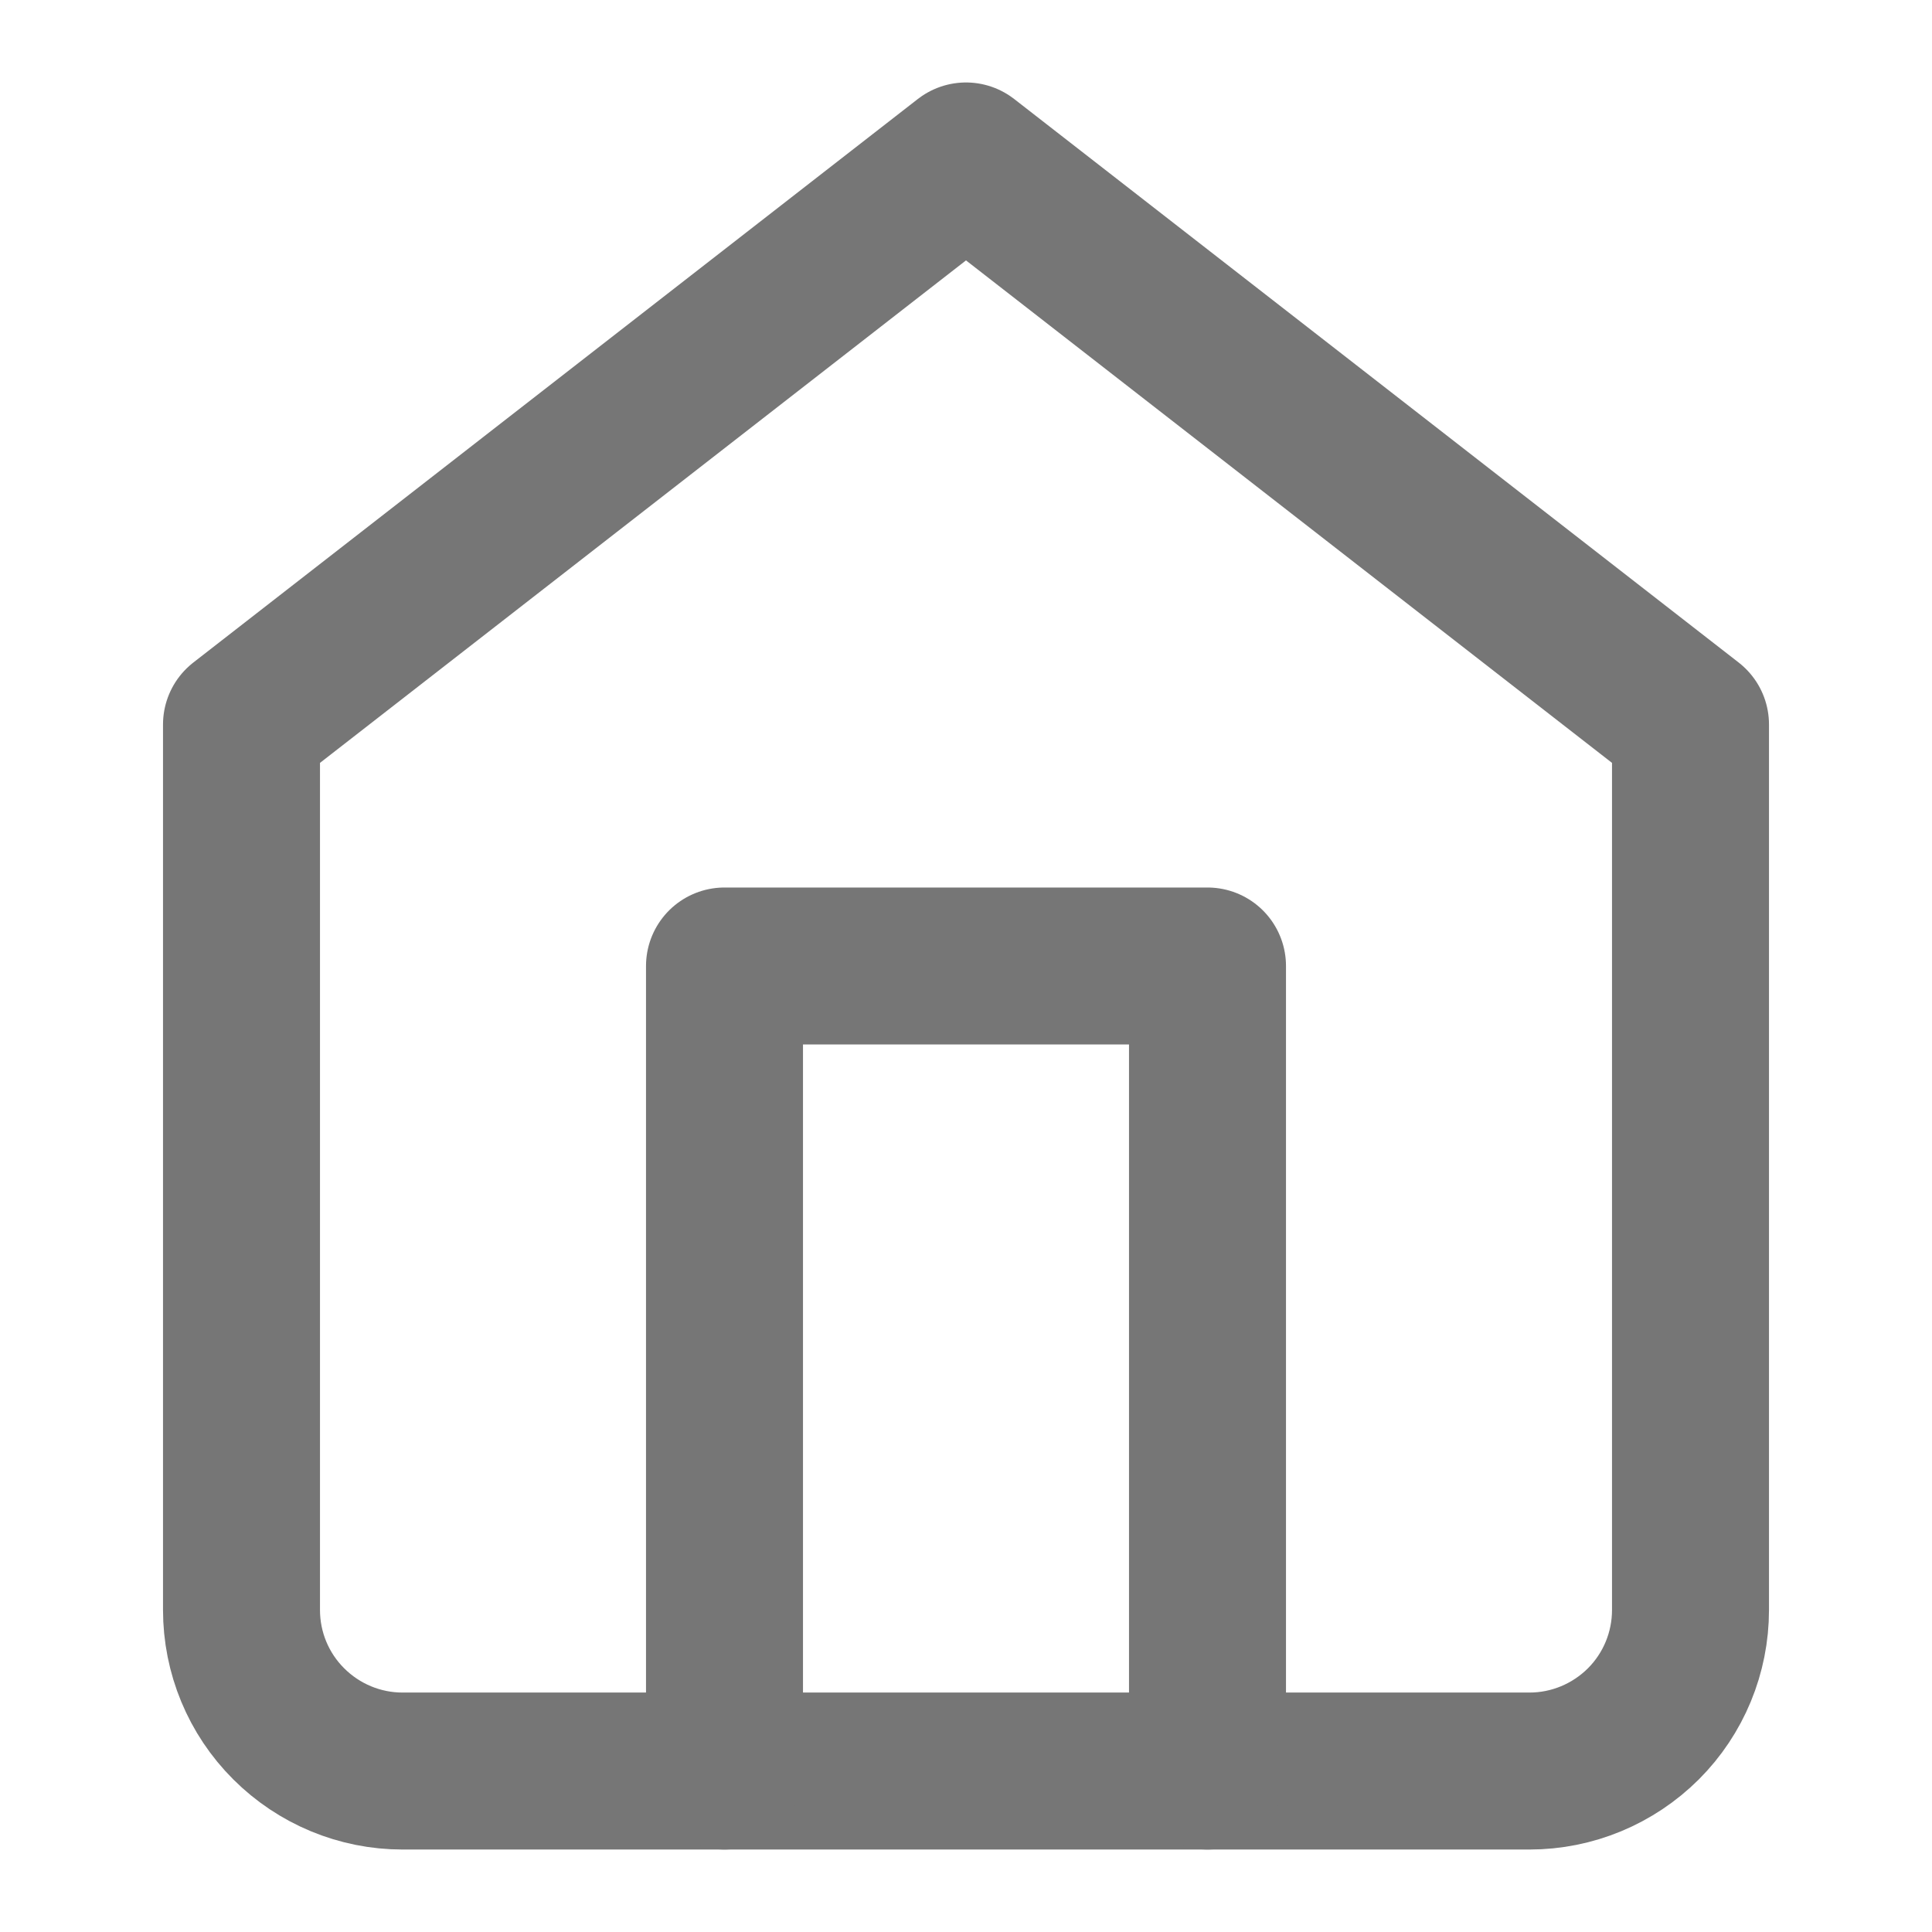
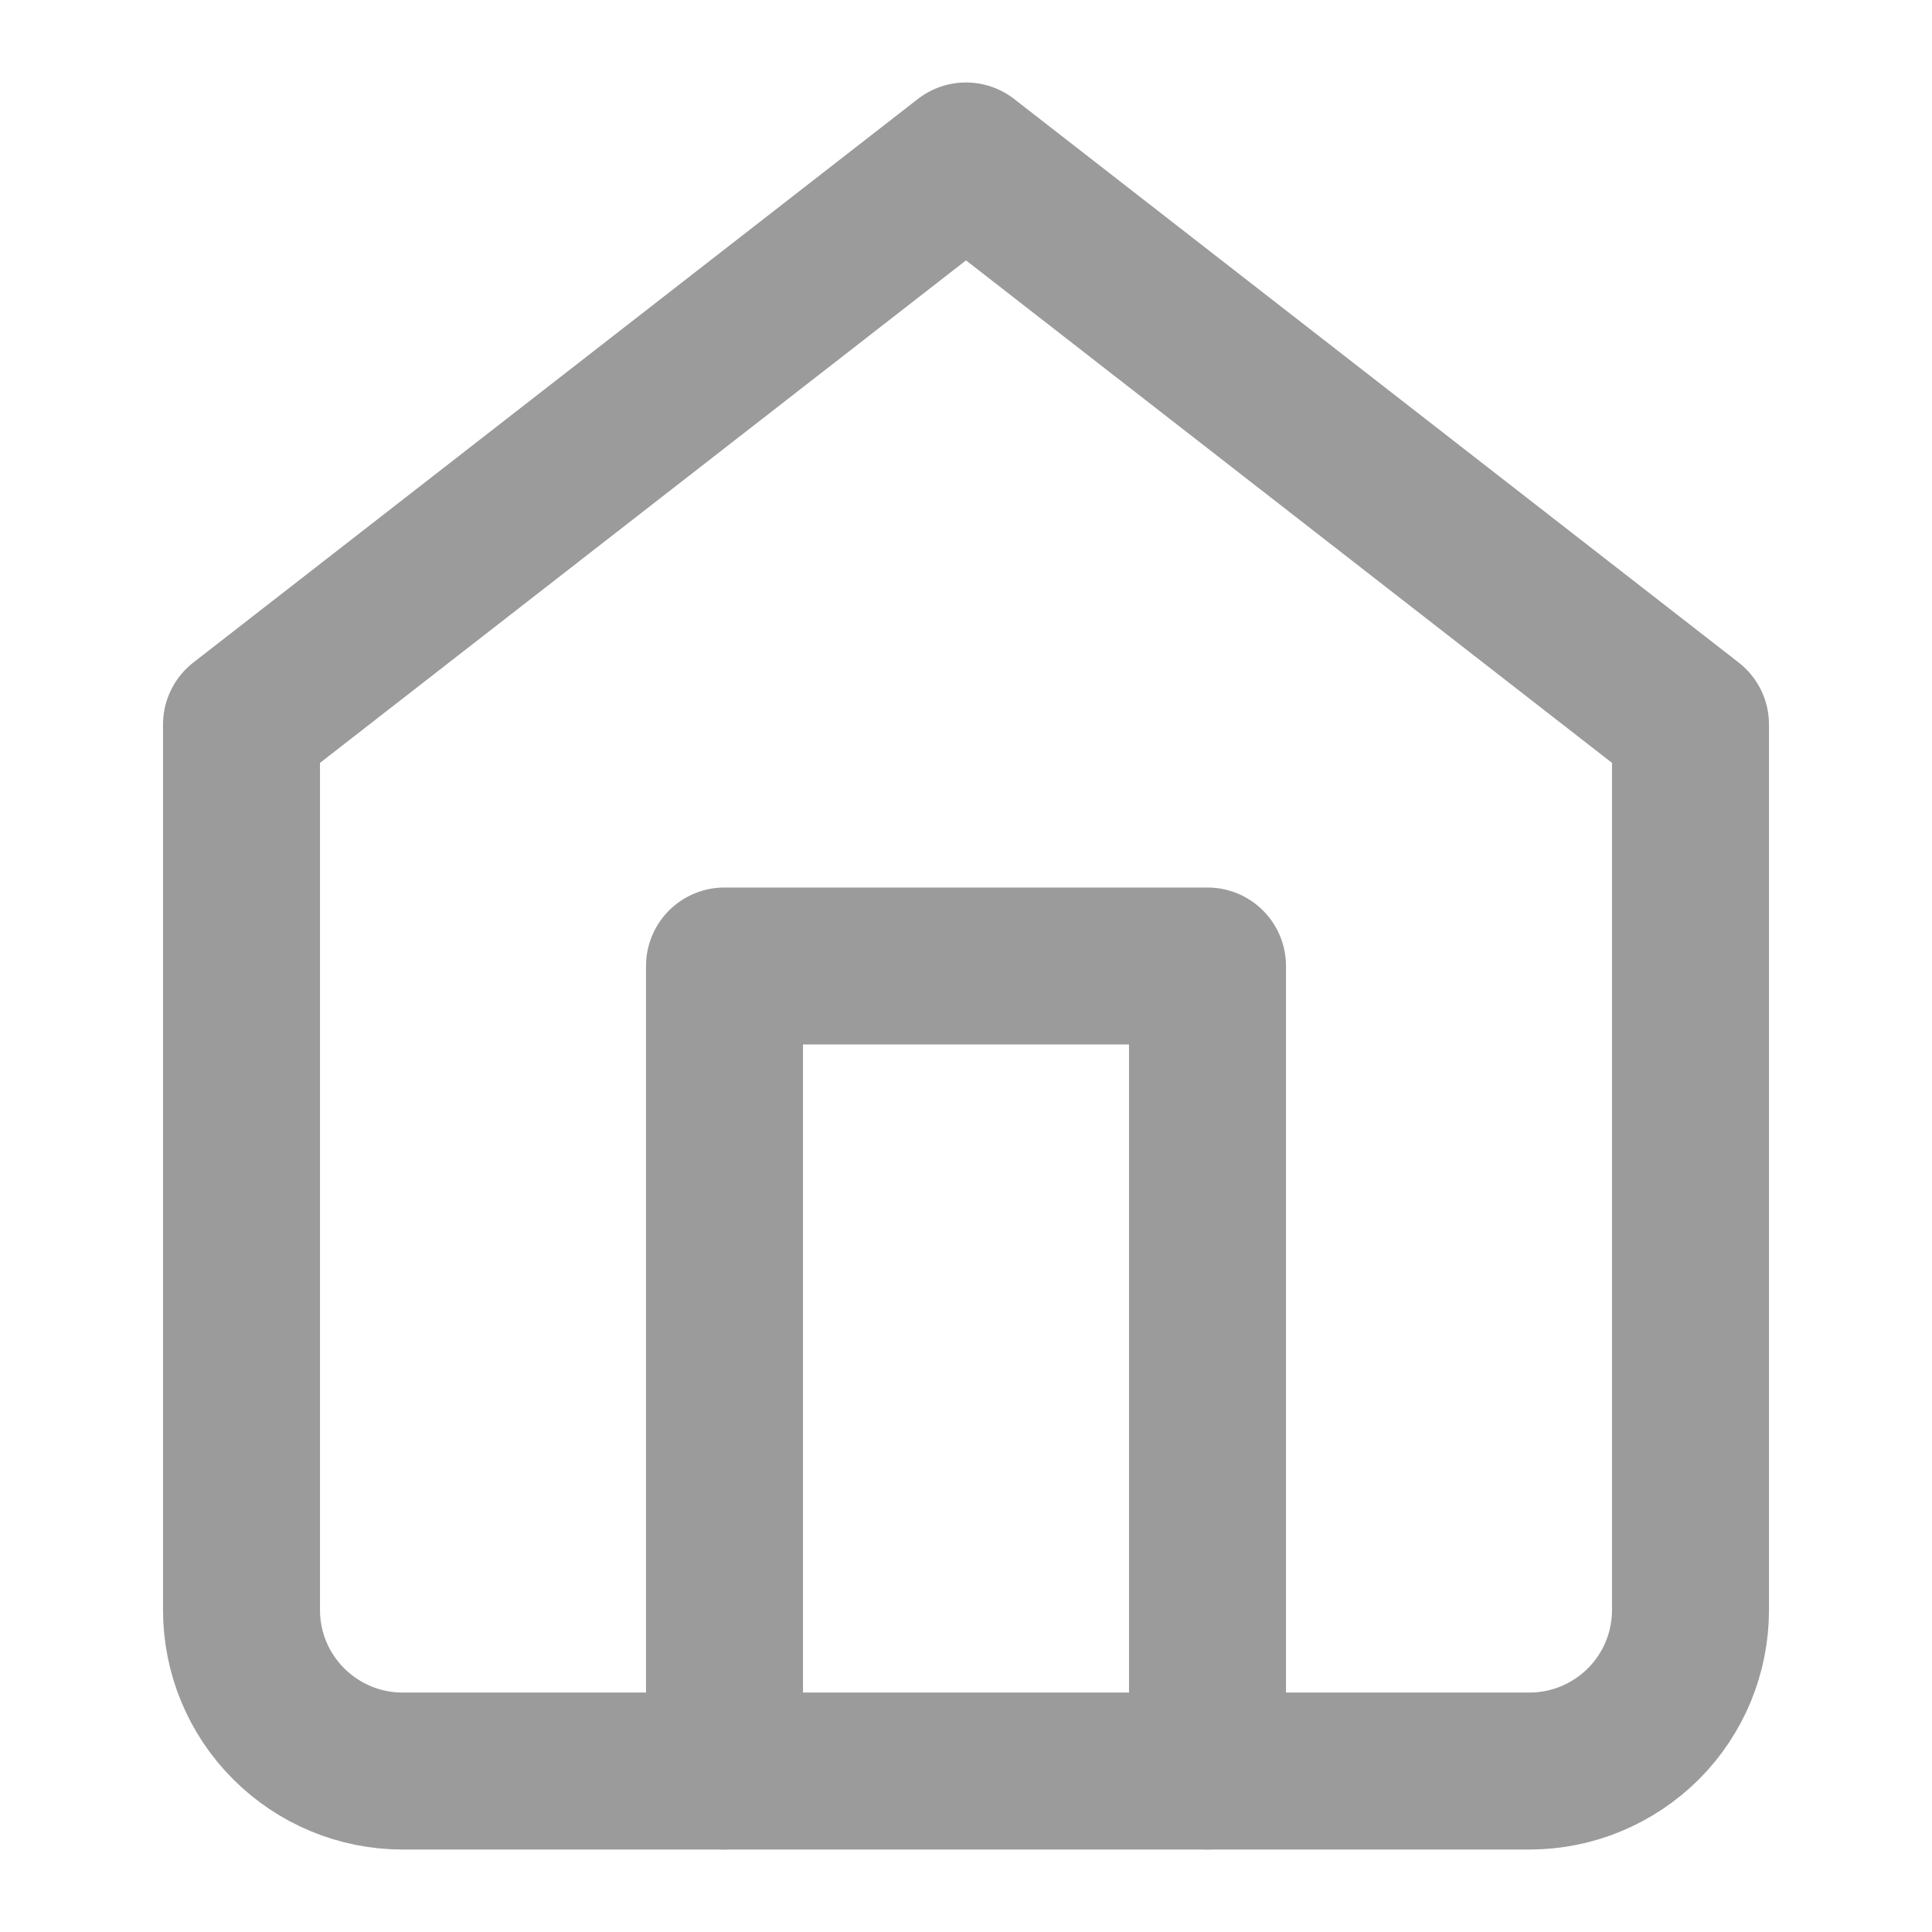
<svg xmlns="http://www.w3.org/2000/svg" width="16" height="16" viewBox="0 0 16 16" fill="none">
-   <path d="M2 6L8 1.333L14 6V13.333C14 13.687 13.86 14.026 13.61 14.276C13.359 14.526 13.02 14.667 12.667 14.667H3.333C2.98 14.667 2.641 14.526 2.391 14.276C2.14 14.026 2 13.687 2 13.333V6Z" stroke="#767676" stroke-width="1.3" stroke-linecap="round" stroke-linejoin="round" />
-   <path d="M6 14.667V8H10V14.667" stroke="#767676" stroke-width="1.3" stroke-linecap="round" stroke-linejoin="round" />
+   <path d="M2 6L8 1.333L14 6V13.333C14 13.687 13.86 14.026 13.61 14.276C13.359 14.526 13.02 14.667 12.667 14.667H3.333C2.98 14.667 2.641 14.526 2.391 14.276C2.14 14.026 2 13.687 2 13.333V6Z" stroke="#9B9B9B" stroke-width="1.3" stroke-linecap="round" stroke-linejoin="round" />
+   <path d="M6 14.667V8H10V14.667" stroke="#9B9B9B" stroke-width="1.3" stroke-linecap="round" stroke-linejoin="round" />
</svg>
